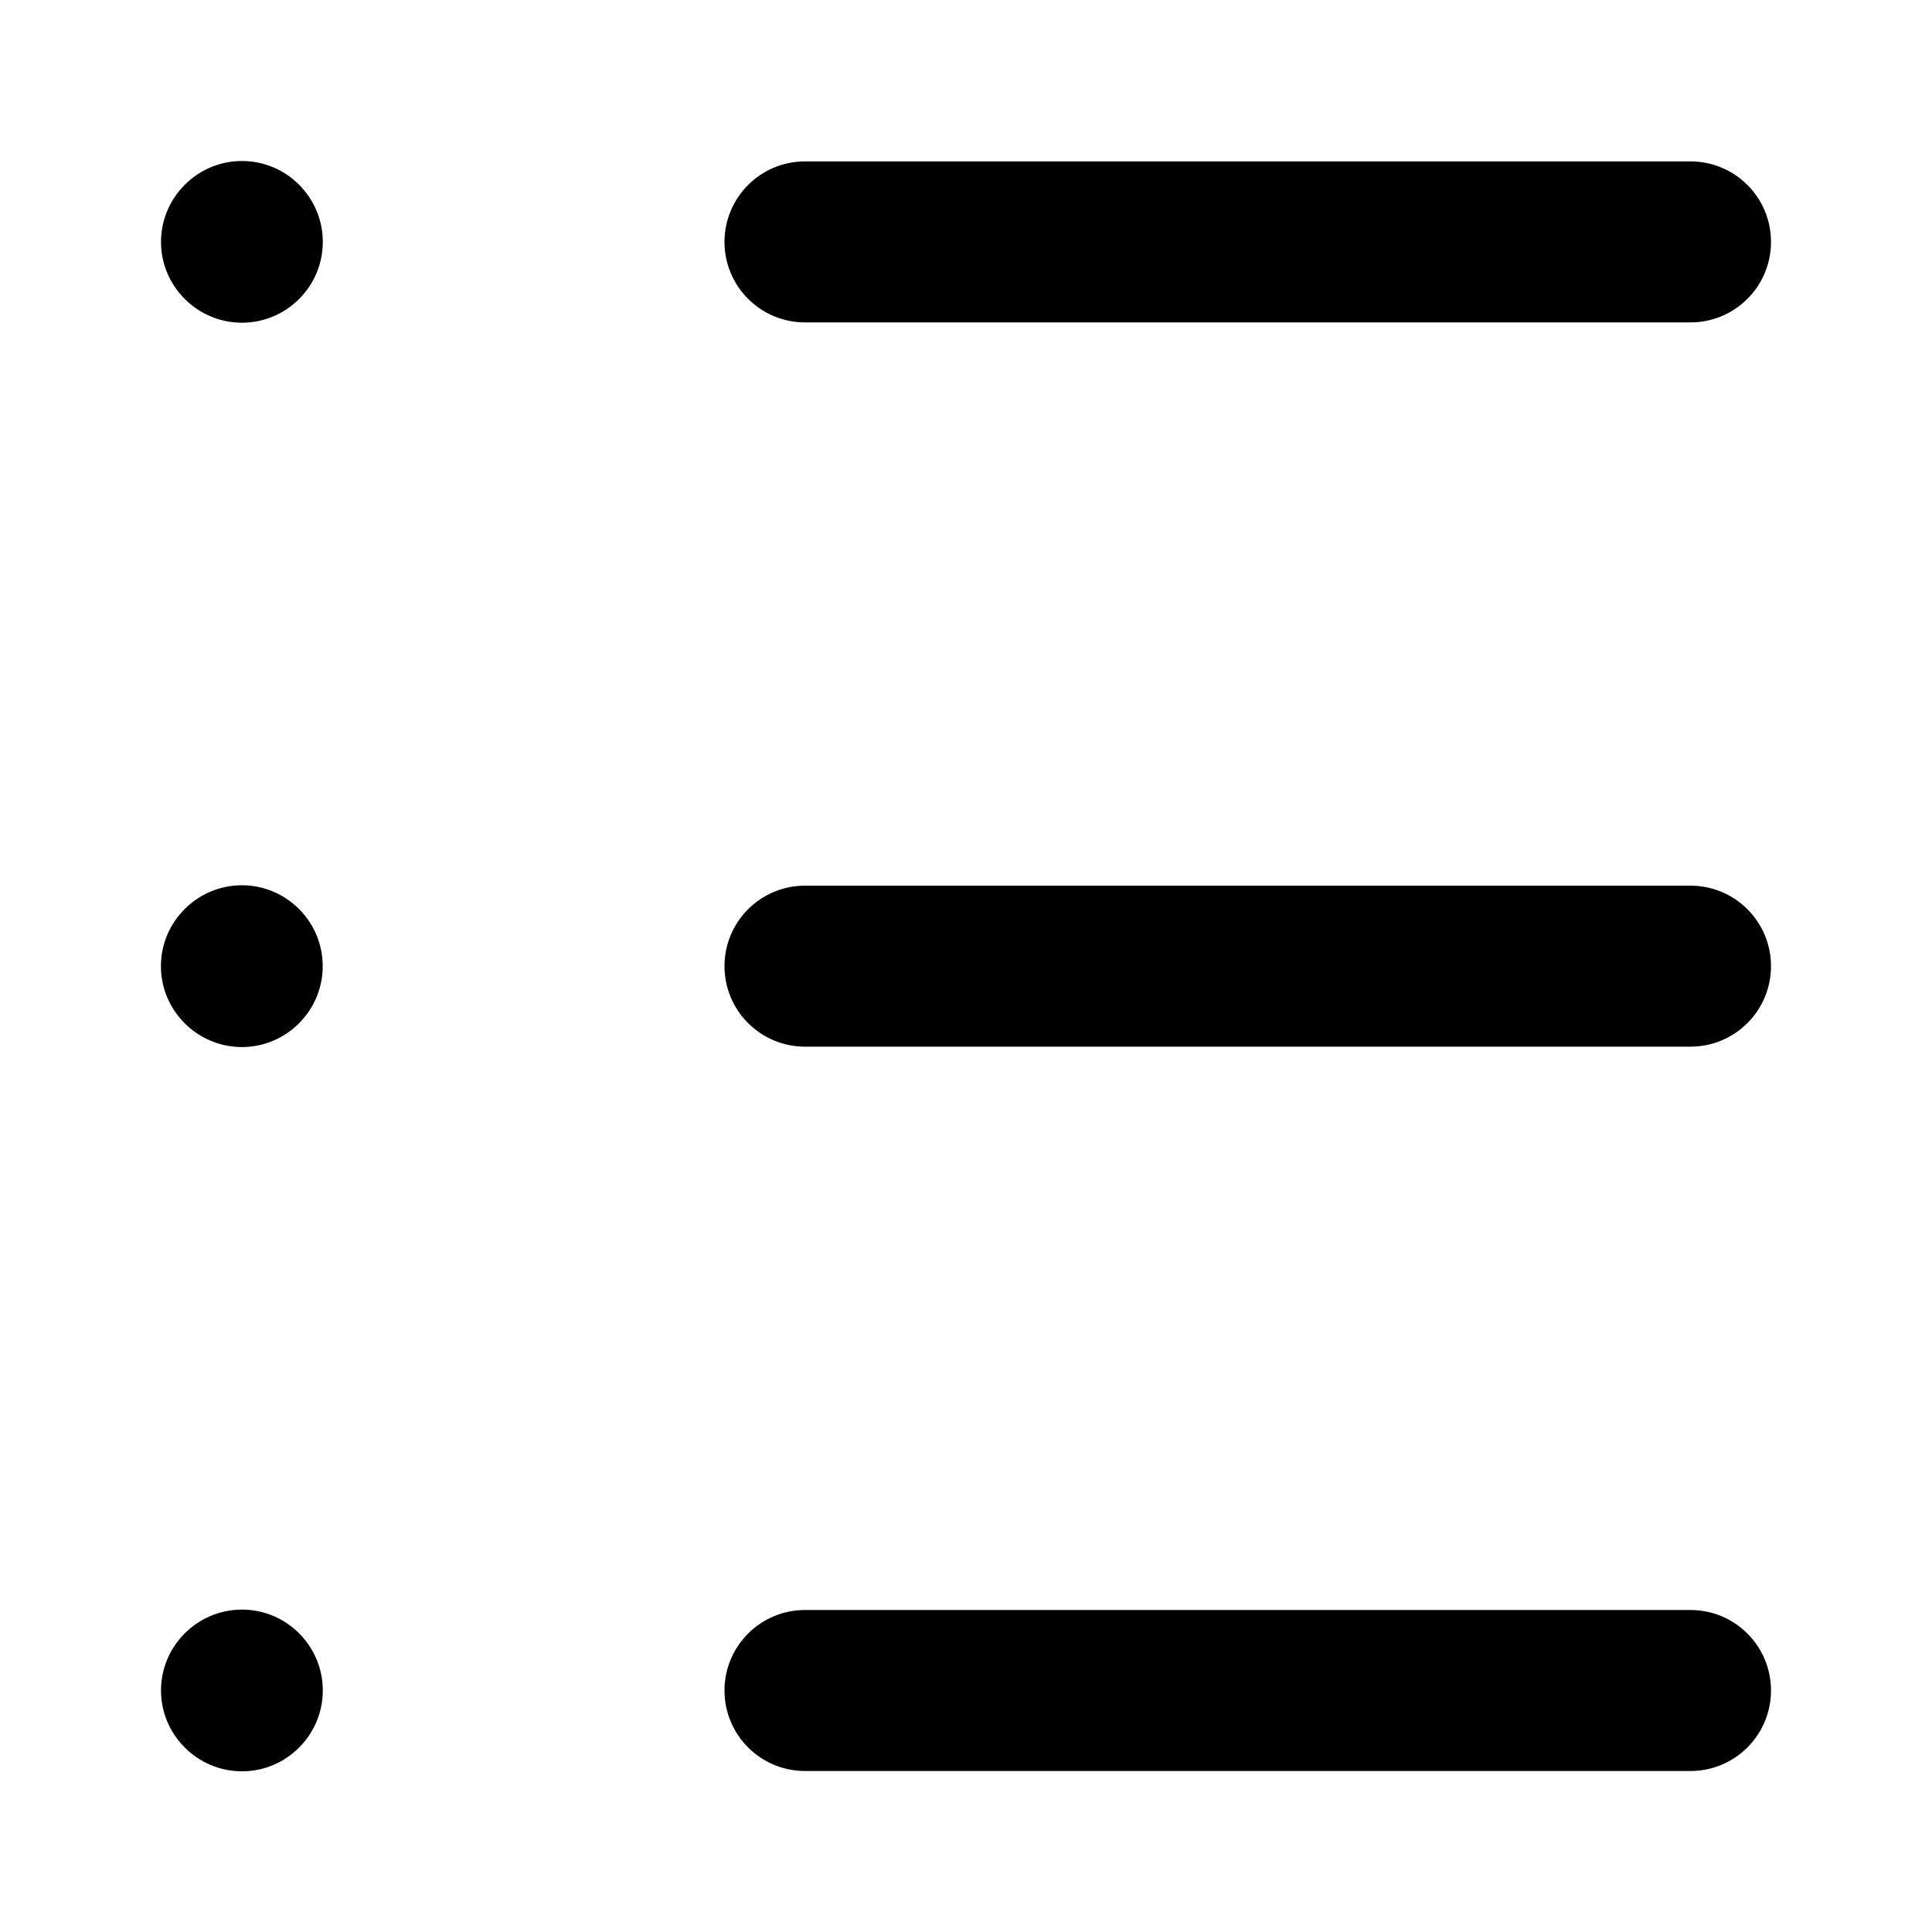
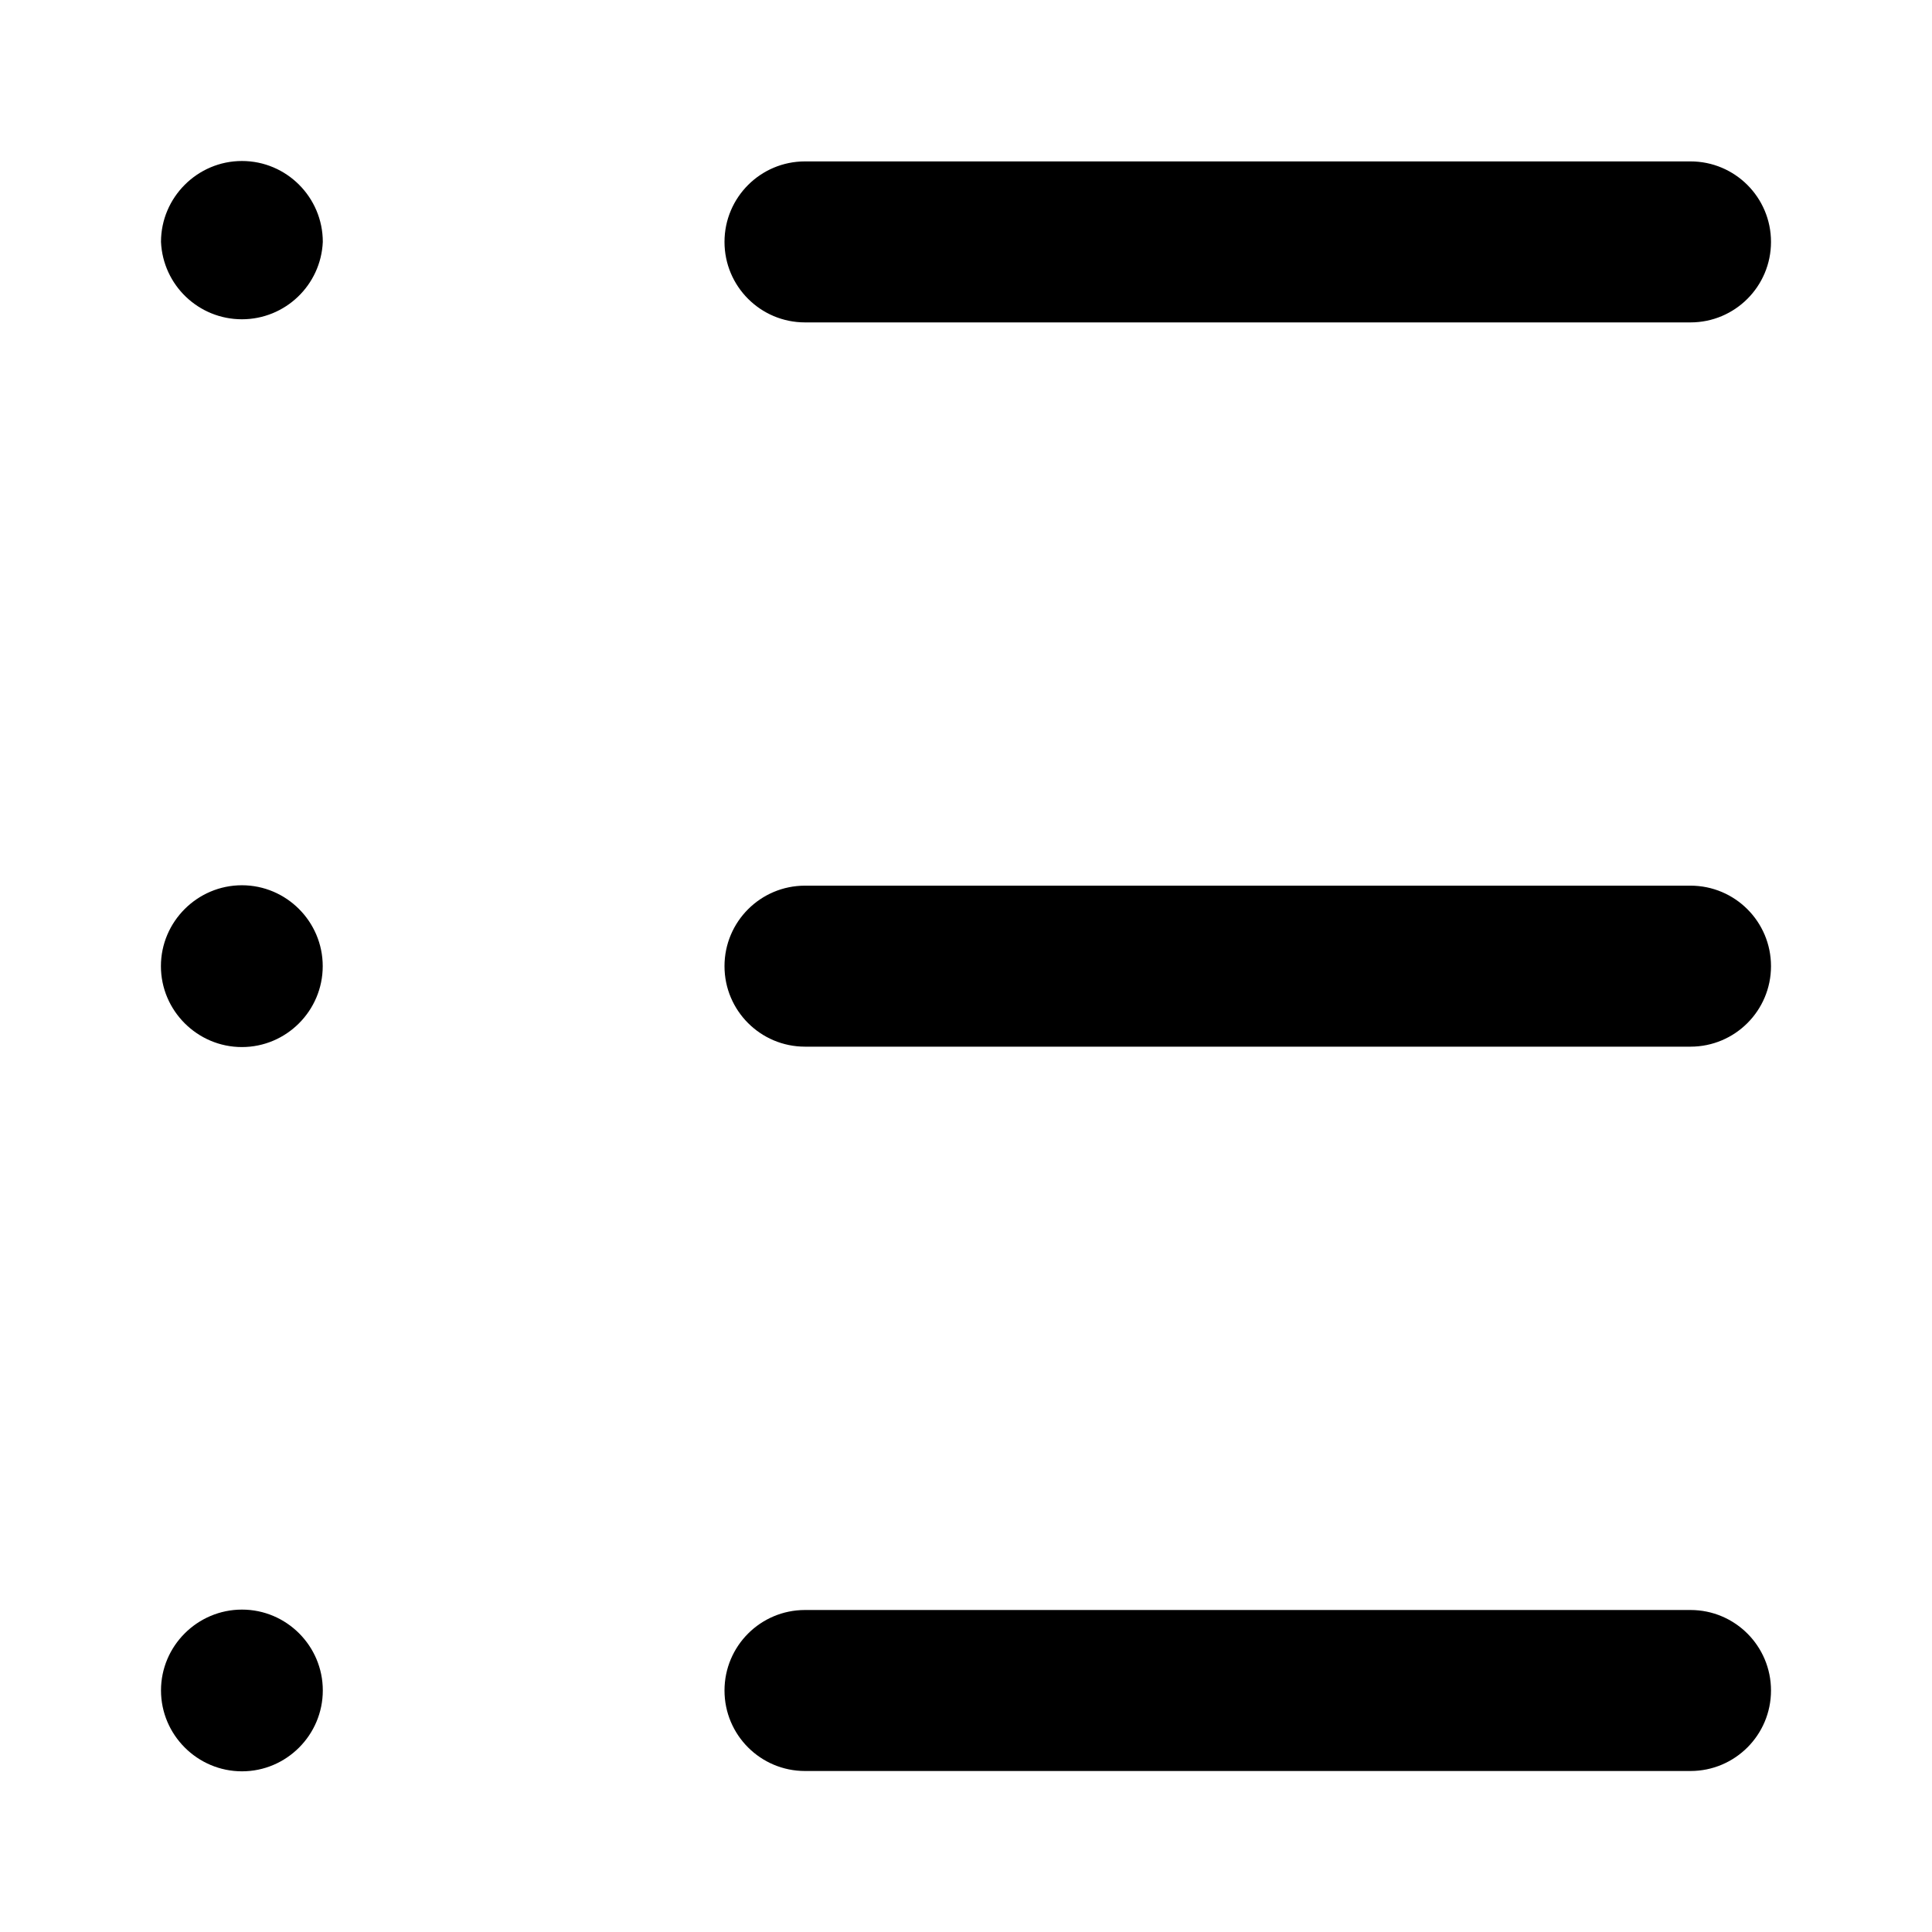
<svg xmlns="http://www.w3.org/2000/svg" xmlns:xlink="http://www.w3.org/1999/xlink" viewBox="0 0 24 24">
  <defs>
-     <path id="bulleted-list-a" d="M3.006 19.995c-.553 0-1.006.451-1.006 1.004 0 .553.453 1.005 1.006 1.005.553 0 1.004-.452 1.004-1.005 0-.553-.451-1.004-1.004-1.004M10 4.005h11a.999.999 0 1 0 0-2H10a.999.999 0 1 0 0 2m-6.995 6.992c-.553 0-1.006.452-1.006 1.005 0 .553.453 1.005 1.006 1.005.553 0 1.004-.452 1.004-1.005 0-.553-.451-1.005-1.004-1.005m0-8.997C2.453 2 2 2.452 2 3.005c0 .553.453 1.004 1.006 1.004.553 0 1.004-.451 1.004-1.004C4.01 2.452 3.56 2 3.006 2M21 11.002H10a.999.999 0 1 0 0 2h11a.999.999 0 1 0 0-2M21 20H10a.999.999 0 1 0 0 2h11a.999.999 0 1 0 0-2" />
+     <path id="bulleted-list-a" d="M3.006 19.995c-.553 0-1.006.451-1.006 1.004 0 .553.453 1.005 1.006 1.005.553 0 1.004-.452 1.004-1.005 0-.553-.451-1.004-1.004-1.004M10 4.005h11a.999.999 0 1 0 0-2H10a.999.999 0 1 0 0 2m-6.995 6.992c-.553 0-1.006.452-1.006 1.005 0 .553.453 1.005 1.006 1.005.553 0 1.004-.452 1.004-1.005 0-.553-.451-1.005-1.004-1.005m0-8.997C2.453 2 2 2.452 2 3.005a1.006 1.006 0 0 0 2.01 0C4.01 2.452 3.56 2 3.006 2M21 11.002H10a.999.999 0 1 0 0 2h11a.999.999 0 1 0 0-2M21 20H10a.999.999 0 1 0 0 2h11a.999.999 0 1 0 0-2" />
  </defs>
  <use fill-rule="evenodd" xlink:href="#bulleted-list-a" />
</svg>
